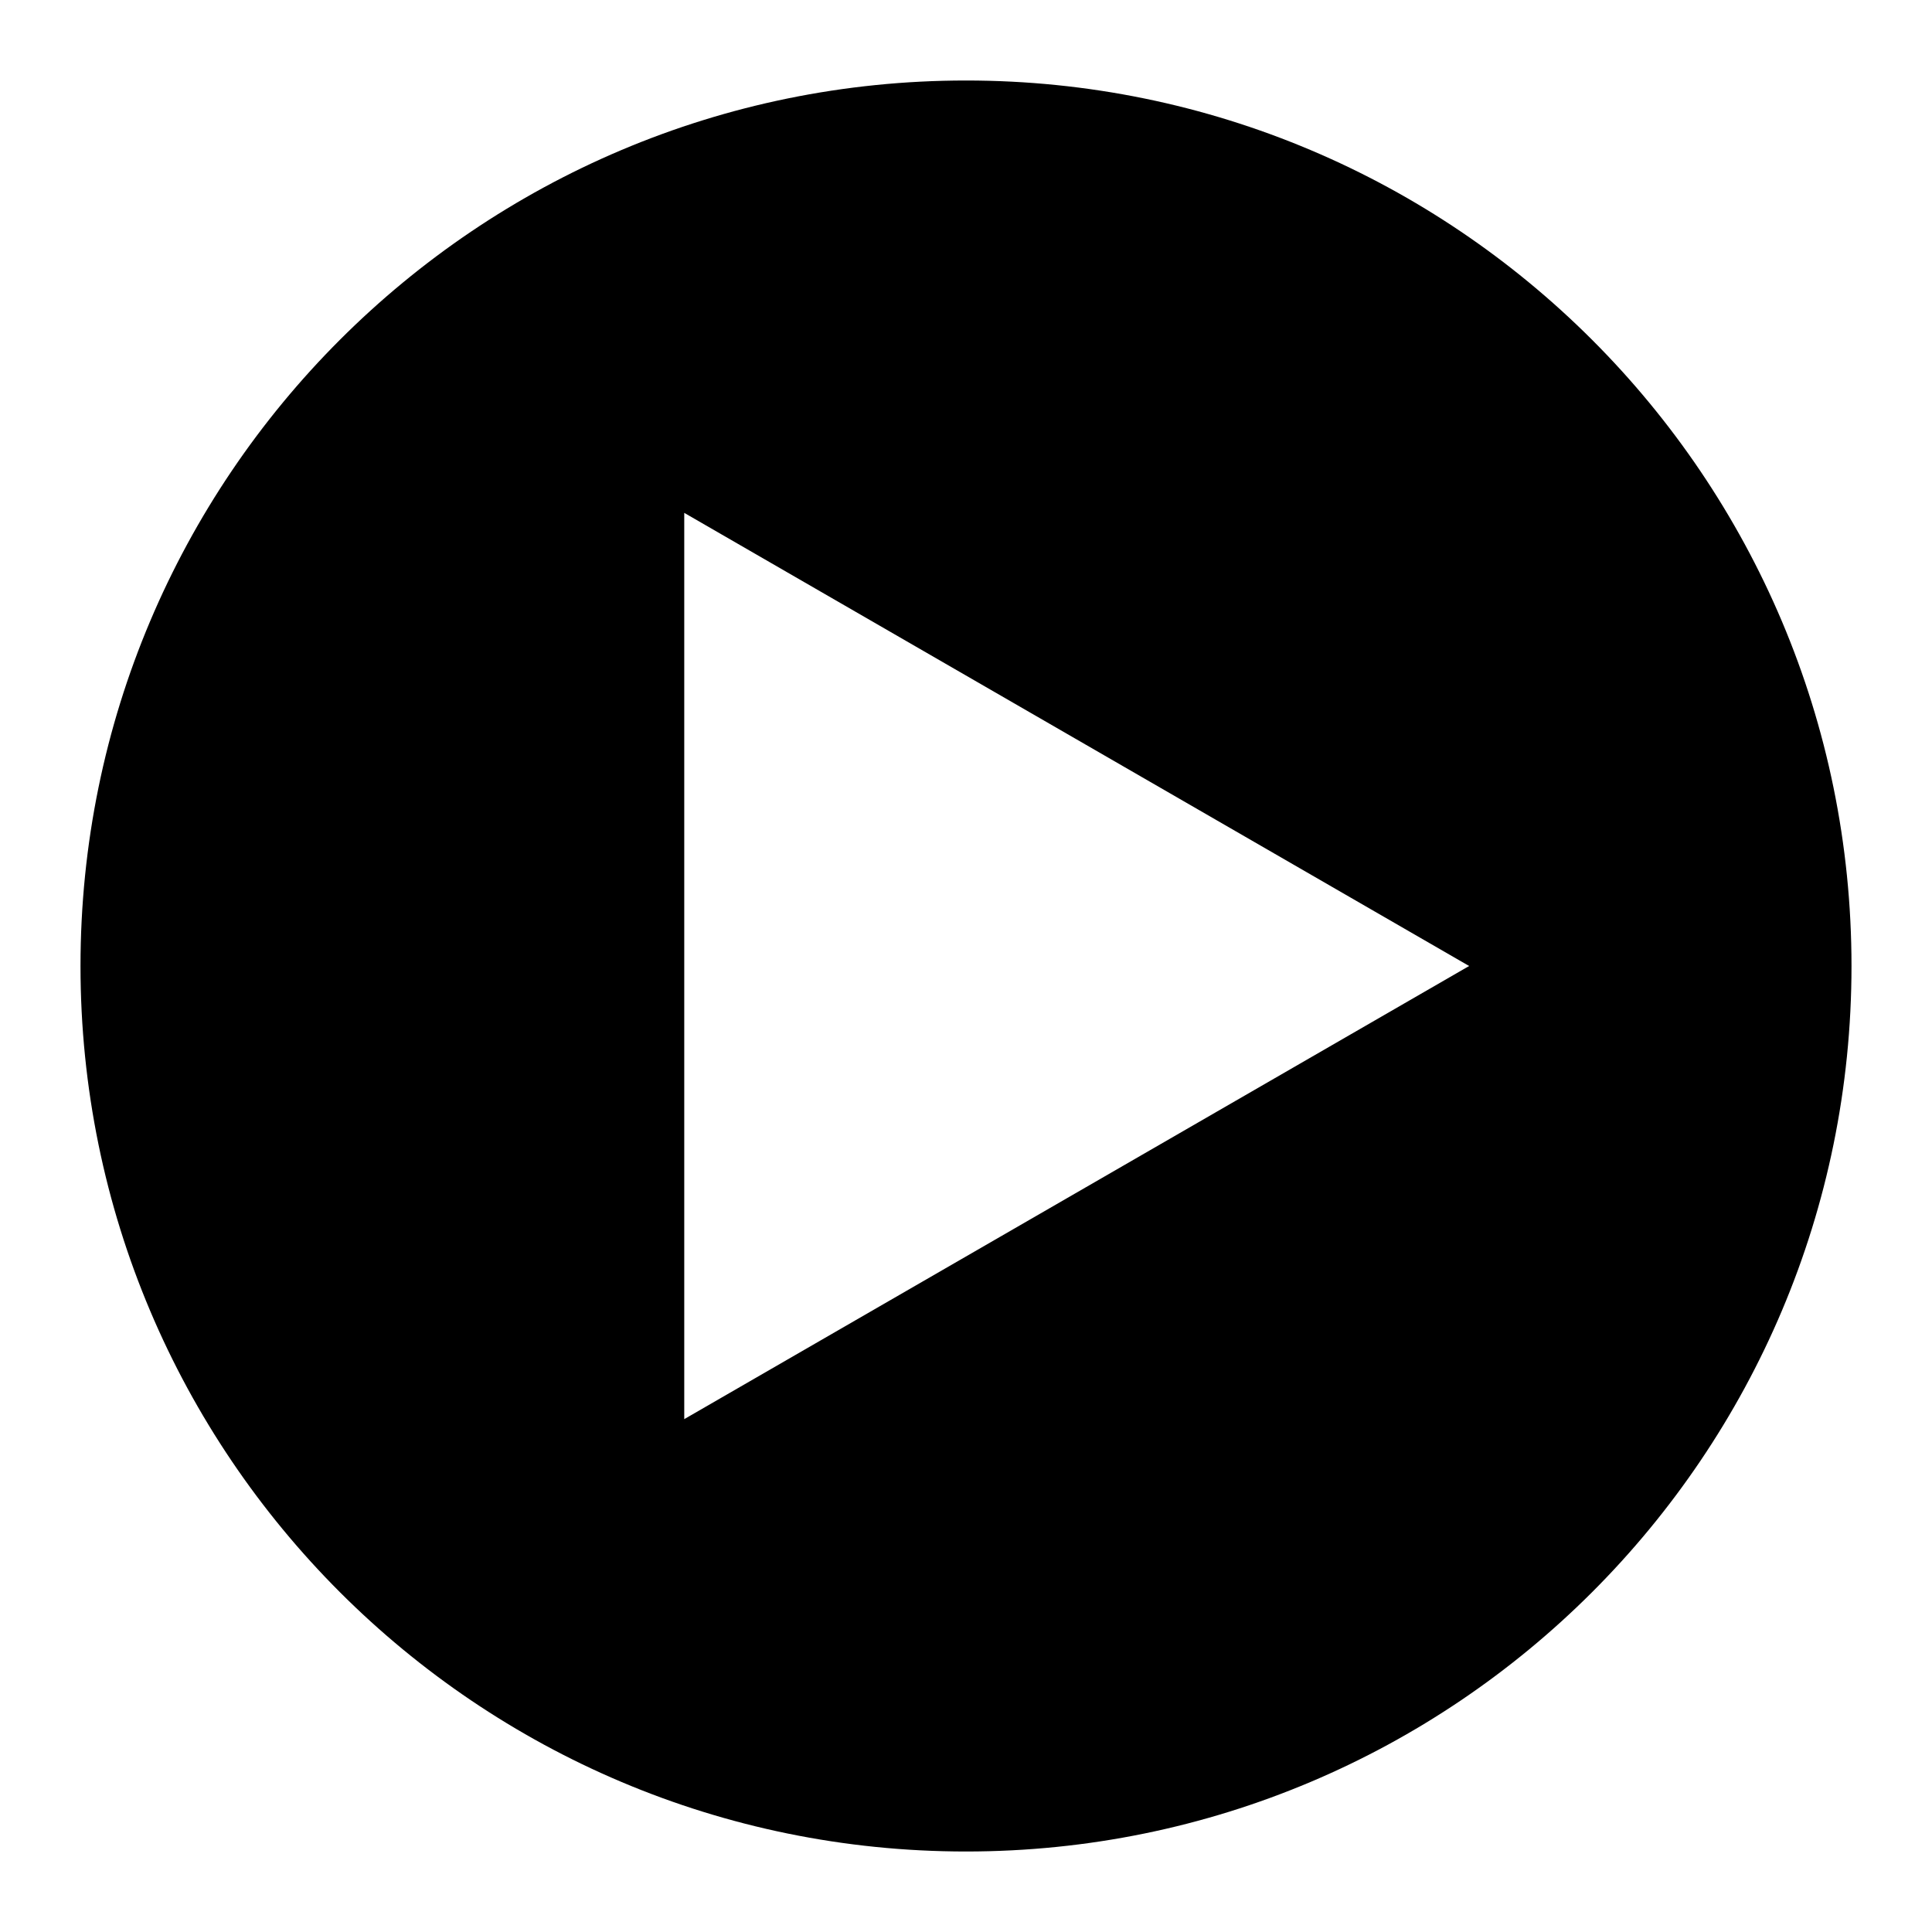
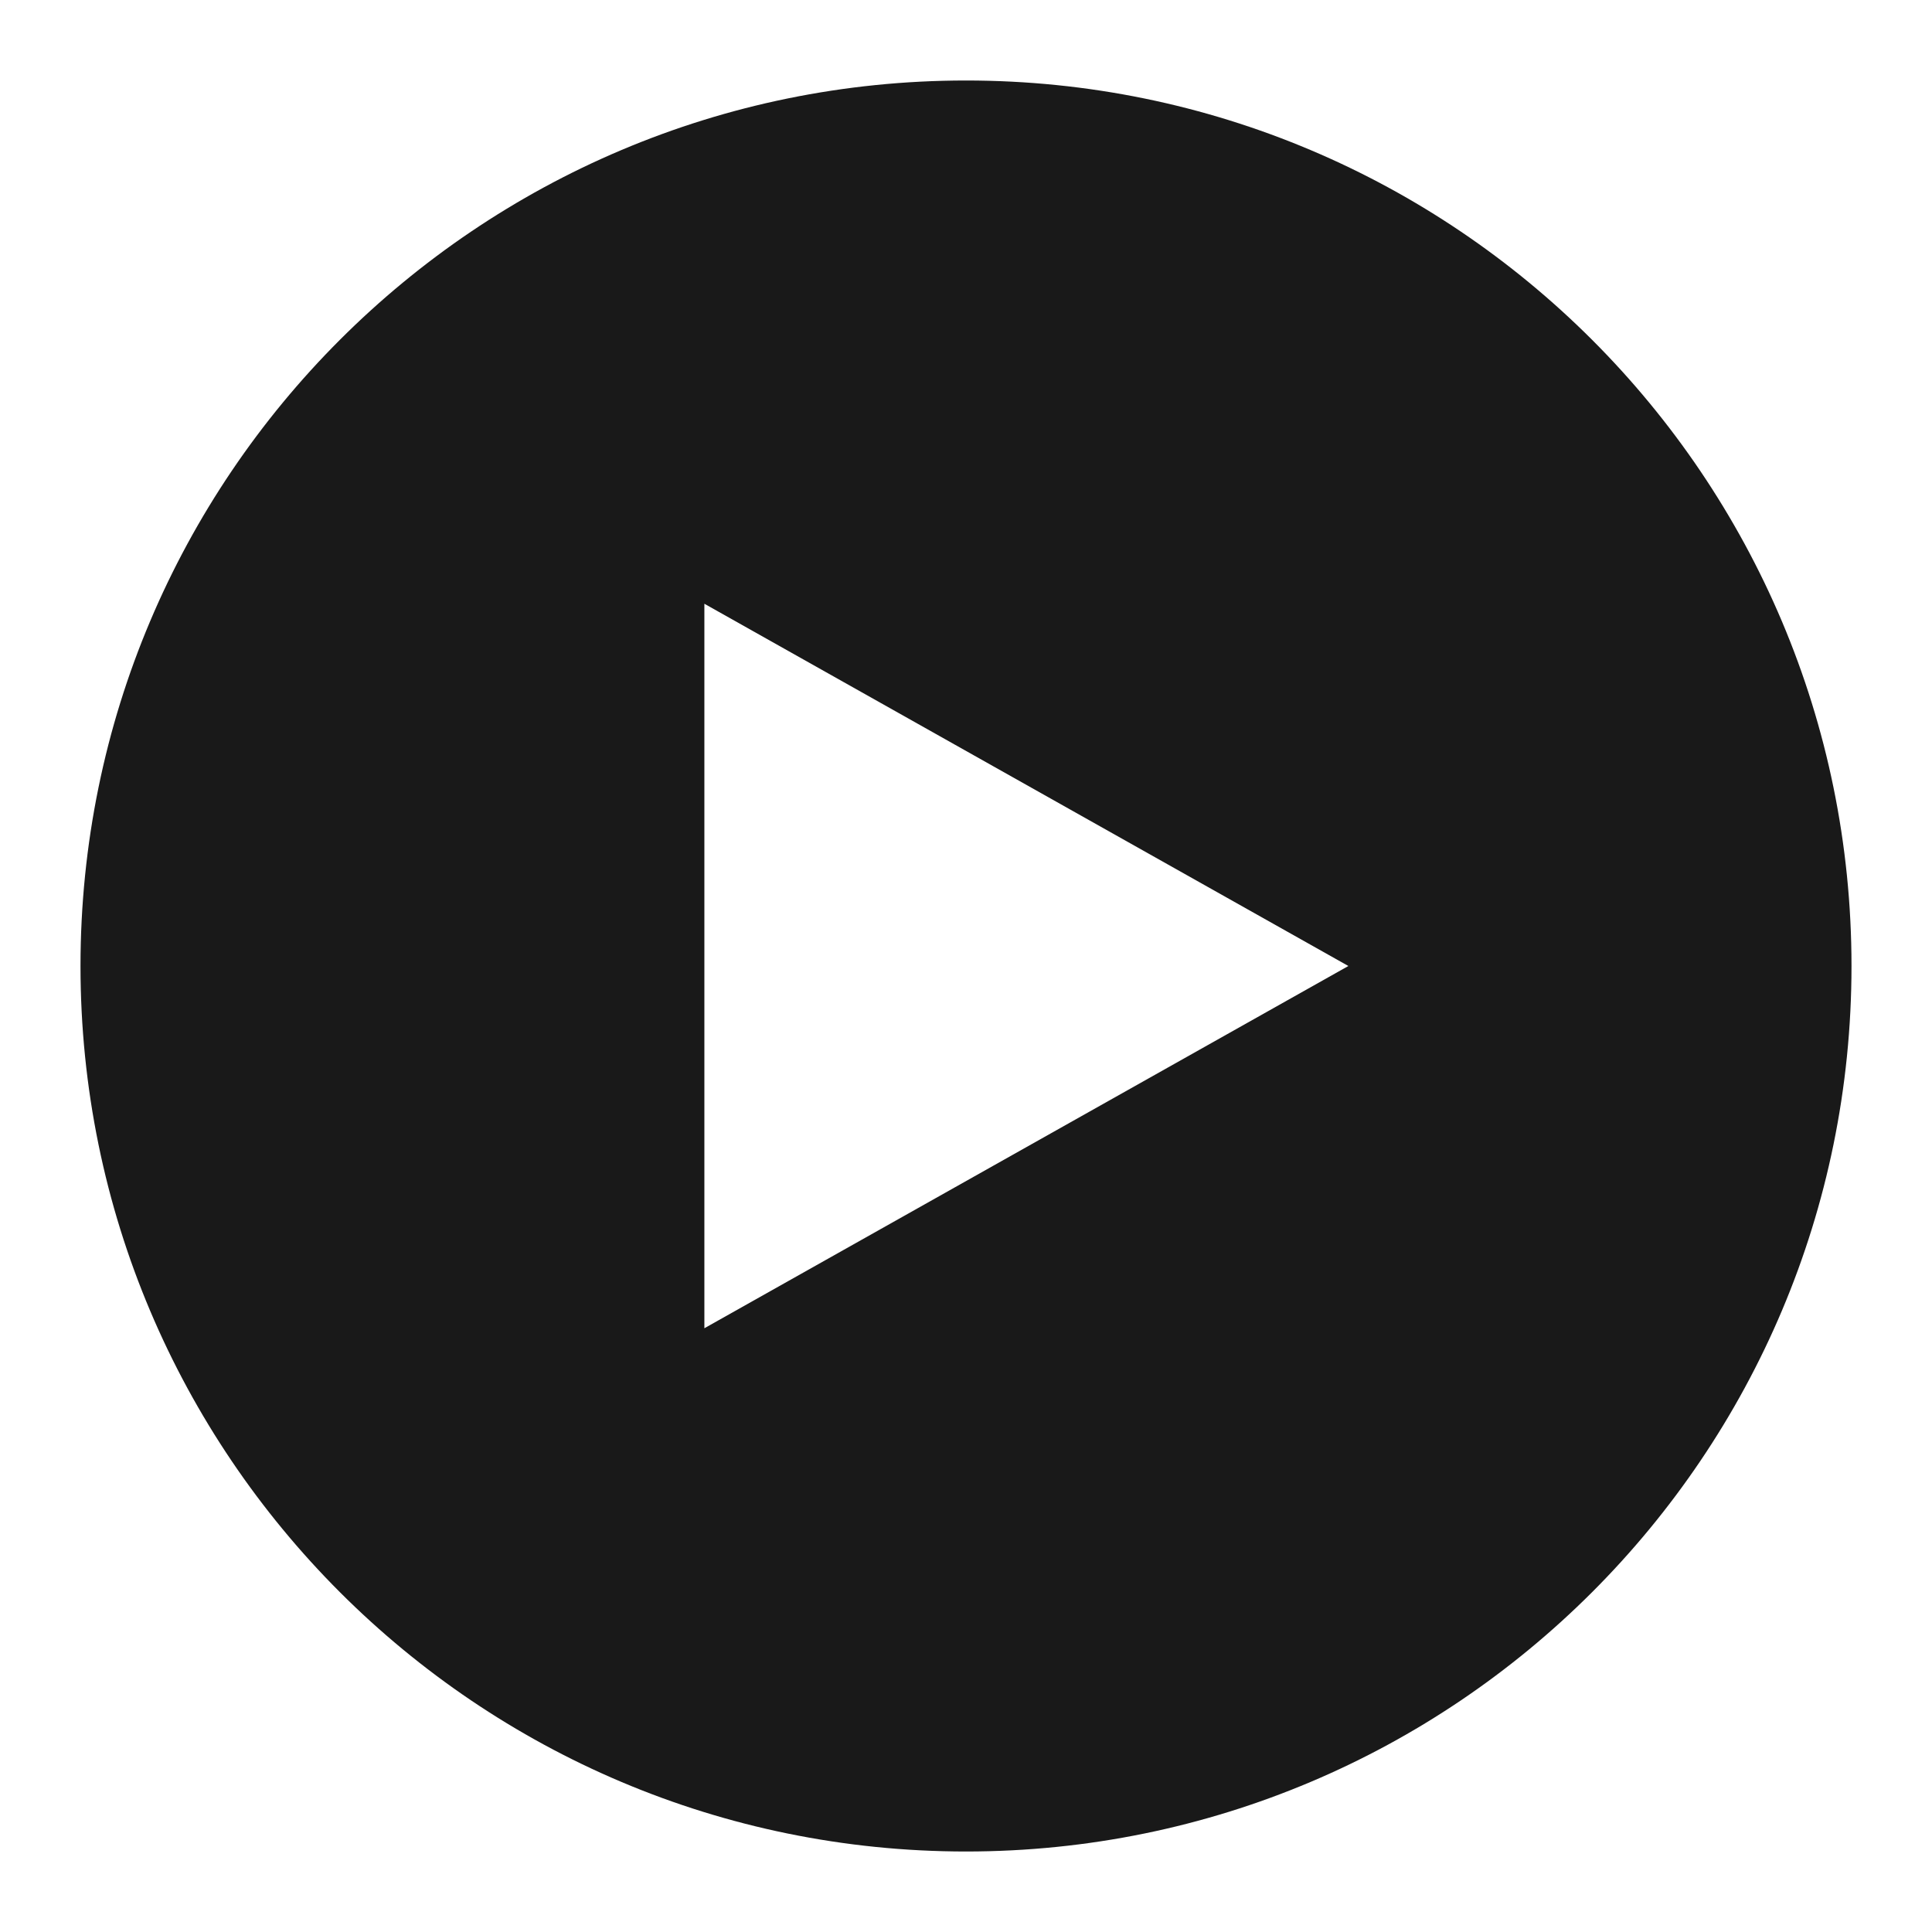
<svg xmlns="http://www.w3.org/2000/svg" width="24" height="24" viewBox="0 0 24 24" fill="none">
-   <path d="M12 23C18.075 23 23 18.075 23 12C23 5.925 18.075 1 12 1C5.925 1 1 5.925 1 12C1 18.075 5.925 23 12 23ZM8.5 17.629L8.5 6.371L18.25 12L8.5 17.629Z" fill="black" />
+   <path d="M12 1C18.075 1 23 5.925 23 12C23 18.075 18.075 23 12 23C5.925 23 1 18.075 1 12C1 5.925 5.925 1 12 1ZM8.75 16.5L16.75 12L8.75 7.5V16.5Z" fill="black" fill-opacity="0.9" style="fill:black;fill-opacity:0.9;" />
</svg>
